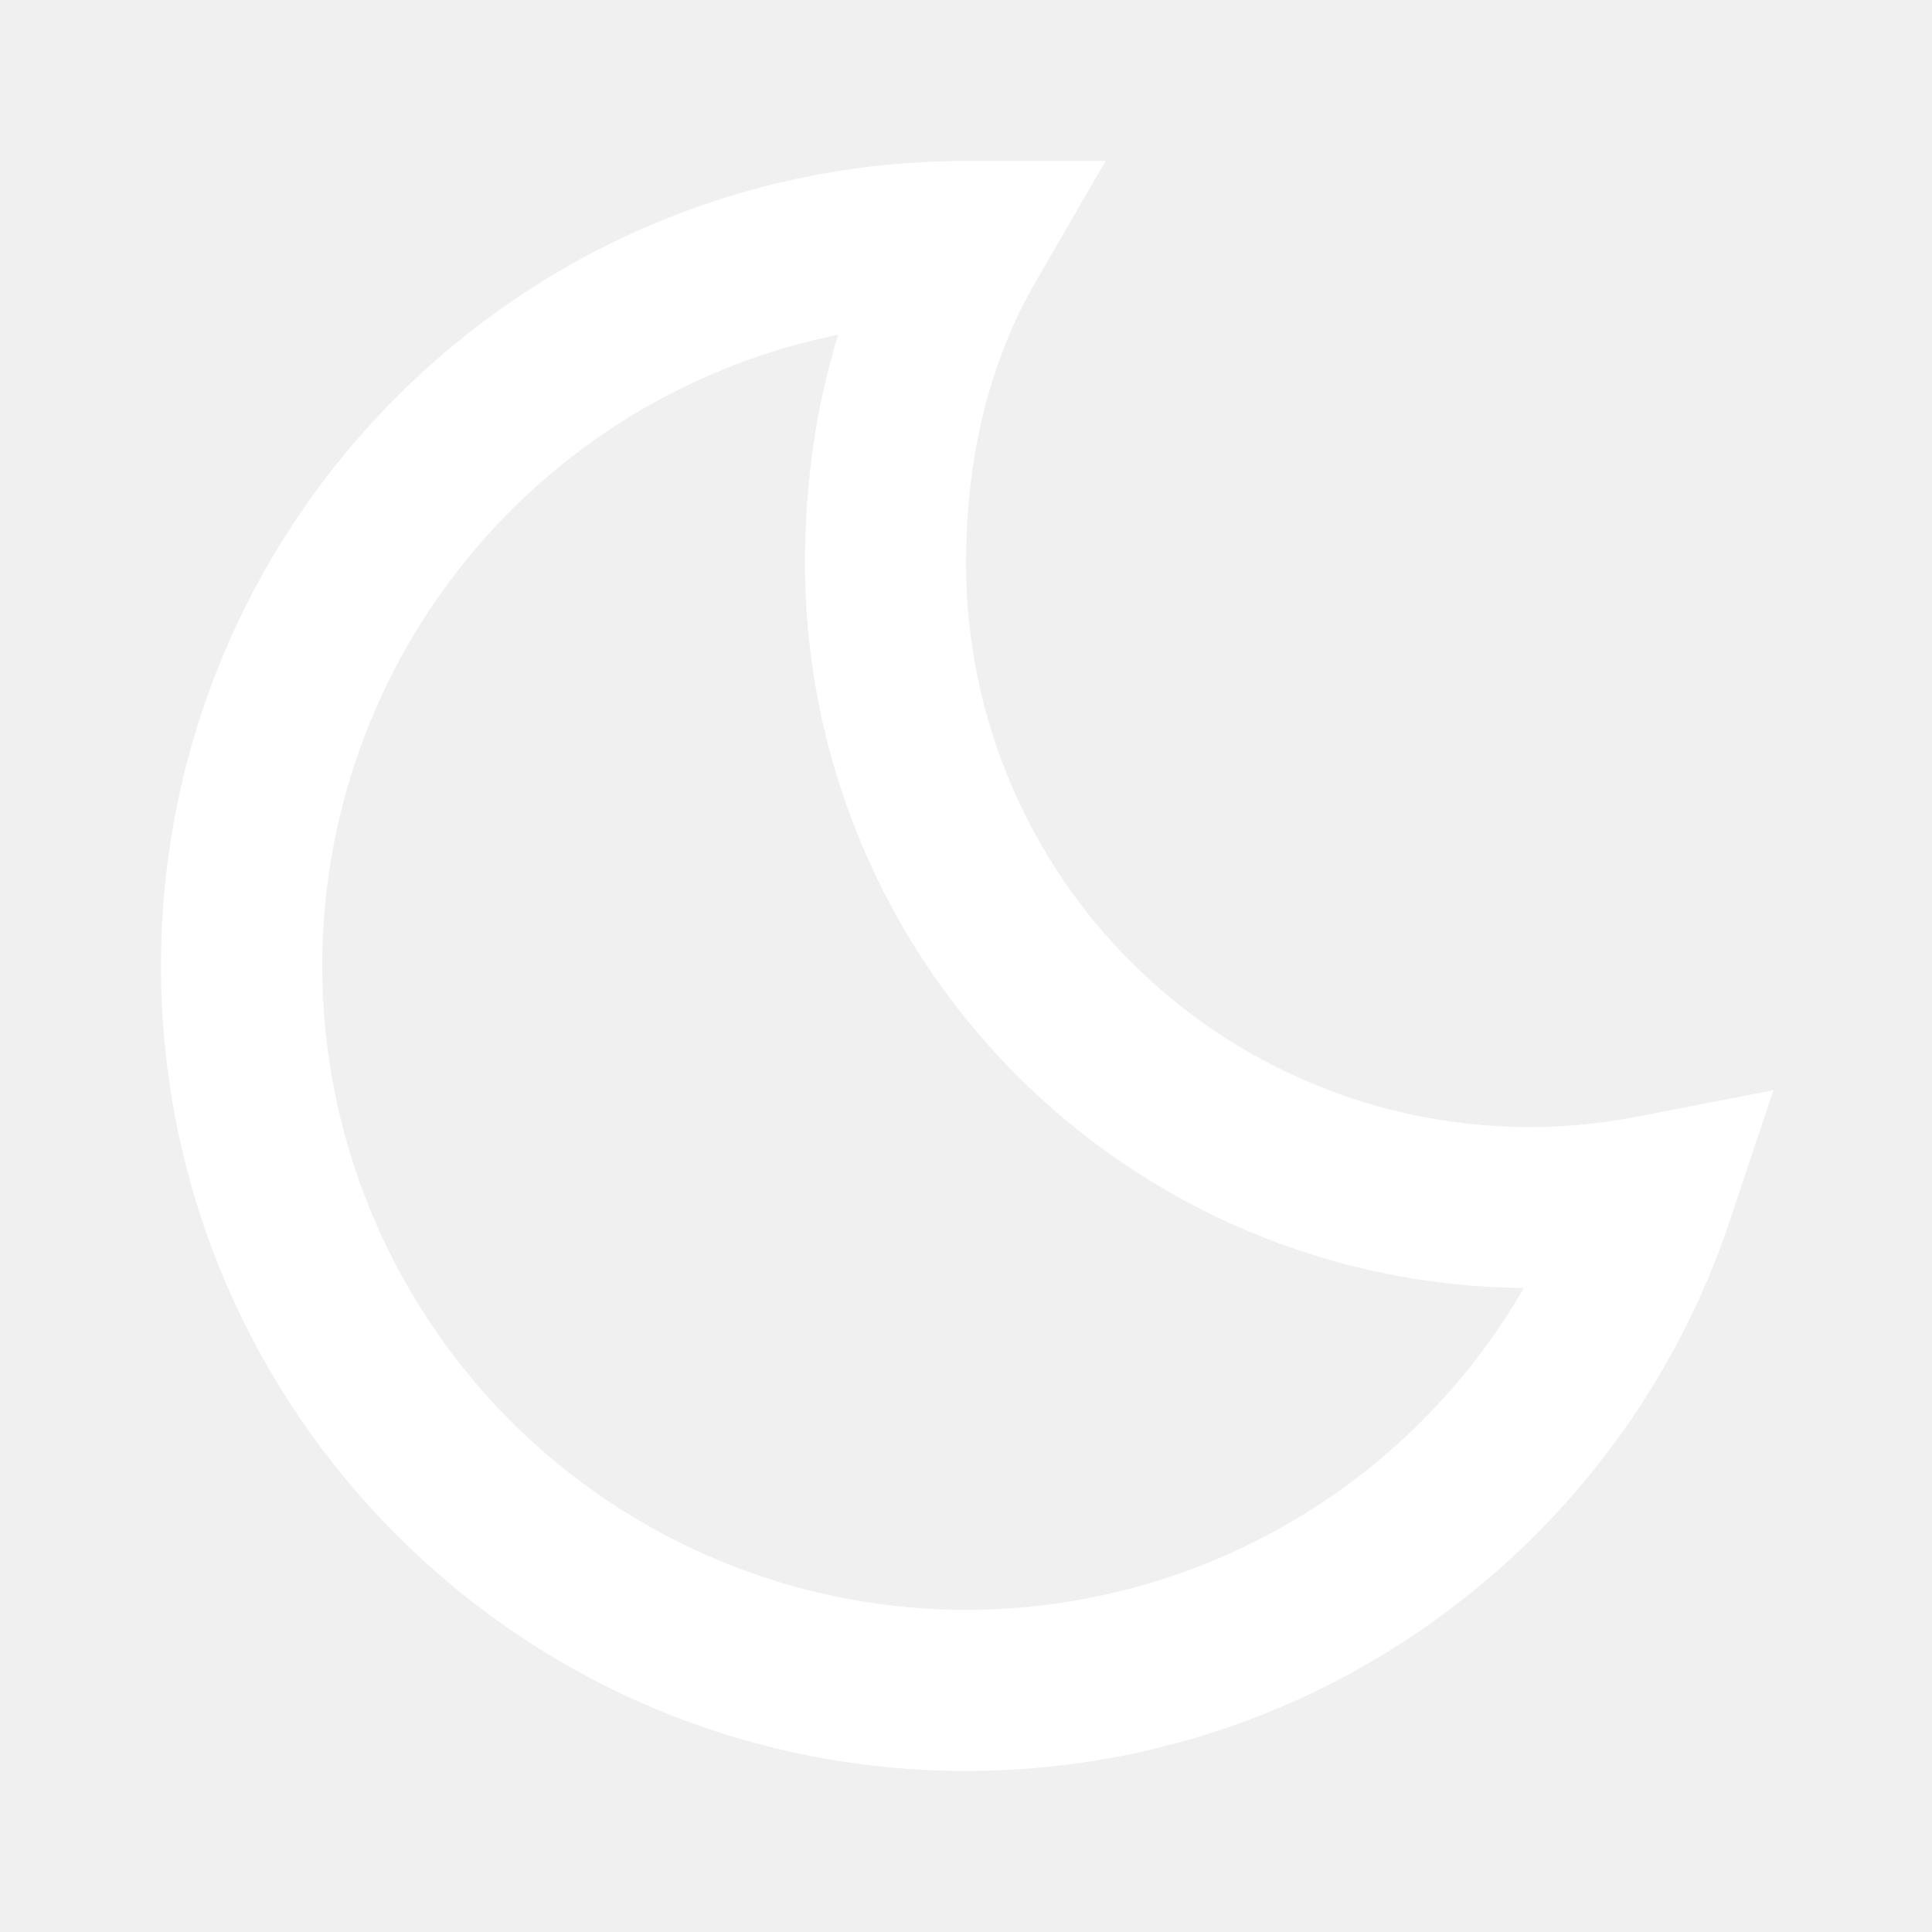
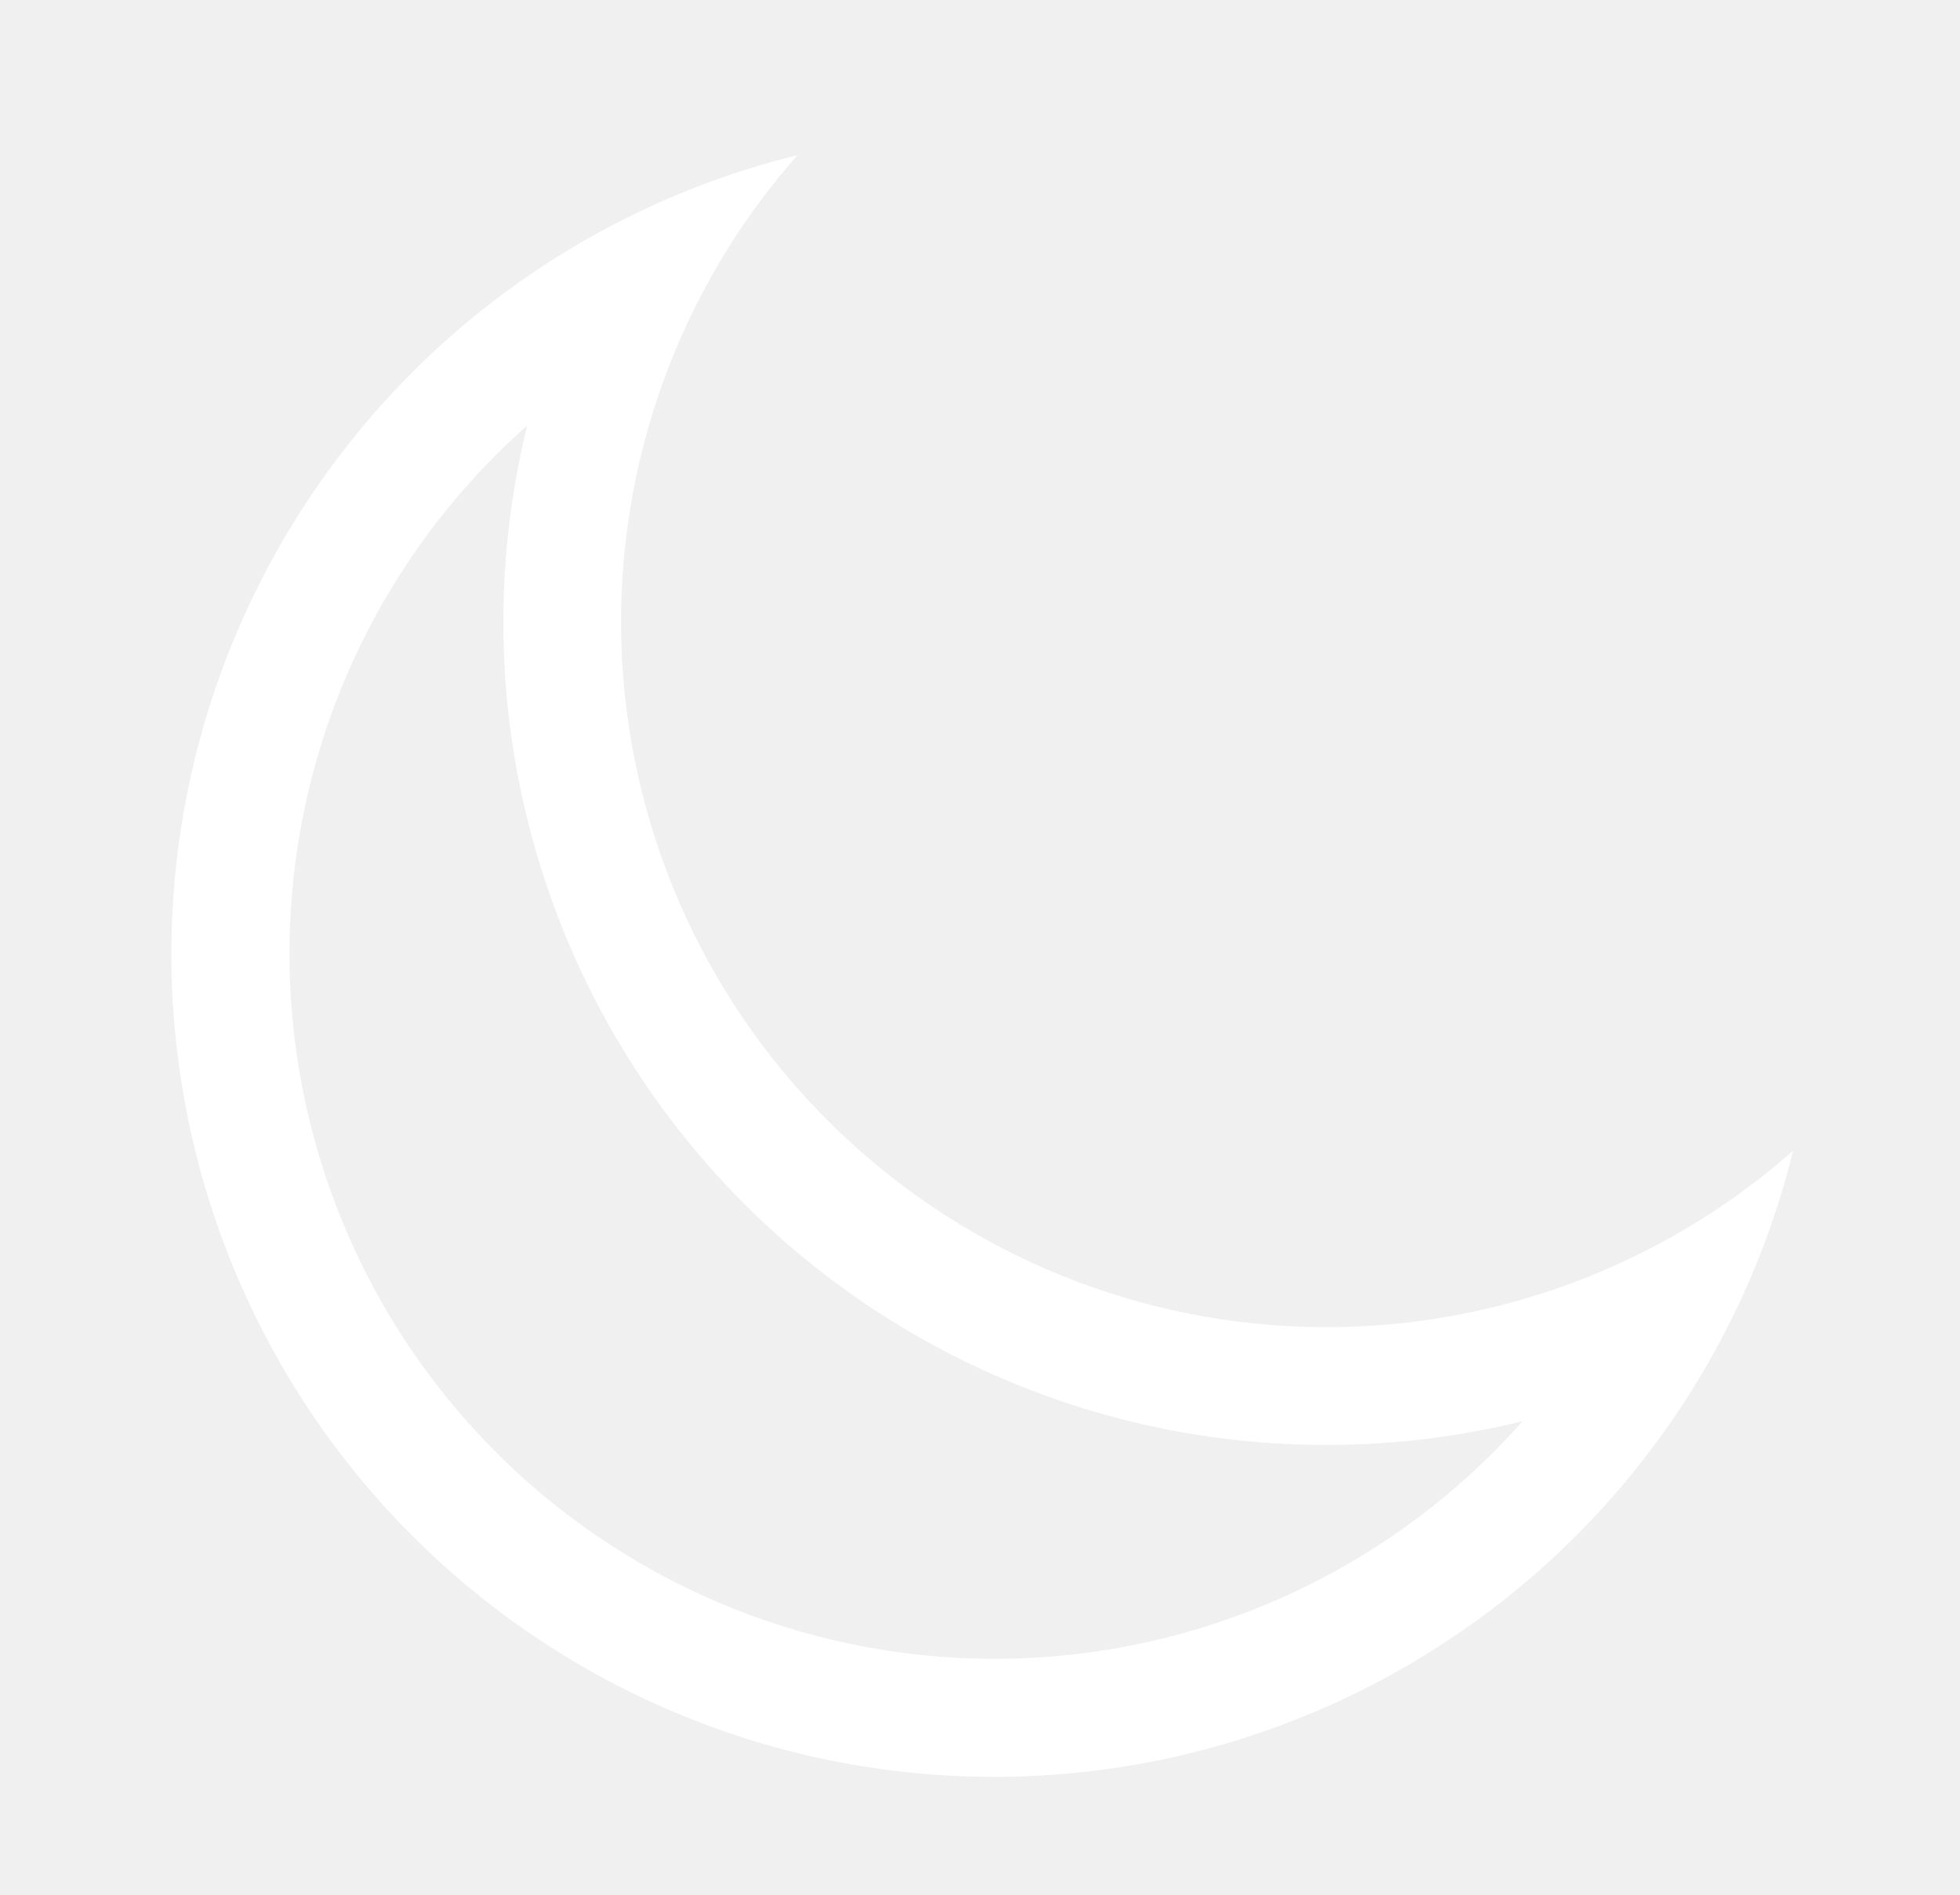
- <svg xmlns="http://www.w3.org/2000/svg" width="40" height="40" viewBox="0 0 40 40" fill="none">
-   <path d="M17.353 6.93C15.17 7.373 13.133 8.355 11.428 9.788C9.723 11.221 8.403 13.058 7.591 15.131C6.778 17.205 6.498 19.449 6.775 21.659C7.053 23.869 7.88 25.974 9.181 27.782C10.481 29.591 12.214 31.044 14.221 32.01C16.228 32.977 18.445 33.425 20.669 33.313C22.894 33.203 25.055 32.536 26.956 31.375C28.856 30.214 30.436 28.595 31.55 26.666C27.592 26.636 23.806 25.042 21.019 22.232C18.231 19.422 16.666 15.624 16.667 11.666C16.667 10.033 16.885 8.438 17.353 6.93ZM3.333 20C3.333 10.795 10.795 3.333 20 3.333H22.89L21.443 5.833C20.478 7.5 20 9.481 20 11.666C20 13.389 20.381 15.09 21.116 16.648C21.852 18.206 22.923 19.582 24.253 20.676C25.583 21.771 27.139 22.558 28.81 22.98C30.48 23.401 32.223 23.448 33.913 23.116L36.717 22.571L35.812 25.281C33.603 31.895 27.362 36.666 20 36.666C10.795 36.666 3.333 29.205 3.333 20Z" fill="white" />
+ <svg xmlns="http://www.w3.org/2000/svg" width="30" height="29" viewBox="0 0 30 29" fill="none">
+   <path d="M7.58 6.974C6.56 7.997 5.756 9.214 5.215 10.553C4.675 11.893 4.408 13.327 4.432 14.771C4.455 16.215 4.769 17.64 5.353 18.961C5.937 20.282 6.78 21.472 7.833 22.461C8.885 23.45 10.126 24.218 11.48 24.719C12.835 25.22 14.277 25.444 15.719 25.378C17.162 25.312 18.577 24.957 19.88 24.334C21.183 23.711 22.348 22.833 23.306 21.752C21.202 22.269 19 22.235 16.913 21.653C14.826 21.07 12.925 19.959 11.393 18.427C9.861 16.895 8.75 14.993 8.168 12.906C7.585 10.819 7.552 8.617 8.069 6.513C7.901 6.662 7.738 6.815 7.58 6.974ZM12.67 17.151C14.612 19.094 17.221 20.222 19.966 20.308C22.712 20.394 25.386 19.429 27.446 17.612C26.912 19.78 25.812 21.767 24.258 23.37C22.703 24.972 20.751 26.133 18.601 26.733C16.45 27.333 14.179 27.35 12.02 26.784C9.86 26.217 7.89 25.086 6.312 23.508C4.733 21.929 3.602 19.959 3.036 17.799C2.469 15.64 2.486 13.369 3.086 11.218C3.686 9.068 4.847 7.116 6.45 5.561C8.052 4.007 10.039 2.907 12.207 2.374C10.389 4.433 9.425 7.108 9.511 9.854C9.597 12.6 10.727 15.209 12.67 17.151Z" fill="white" />
</svg>
